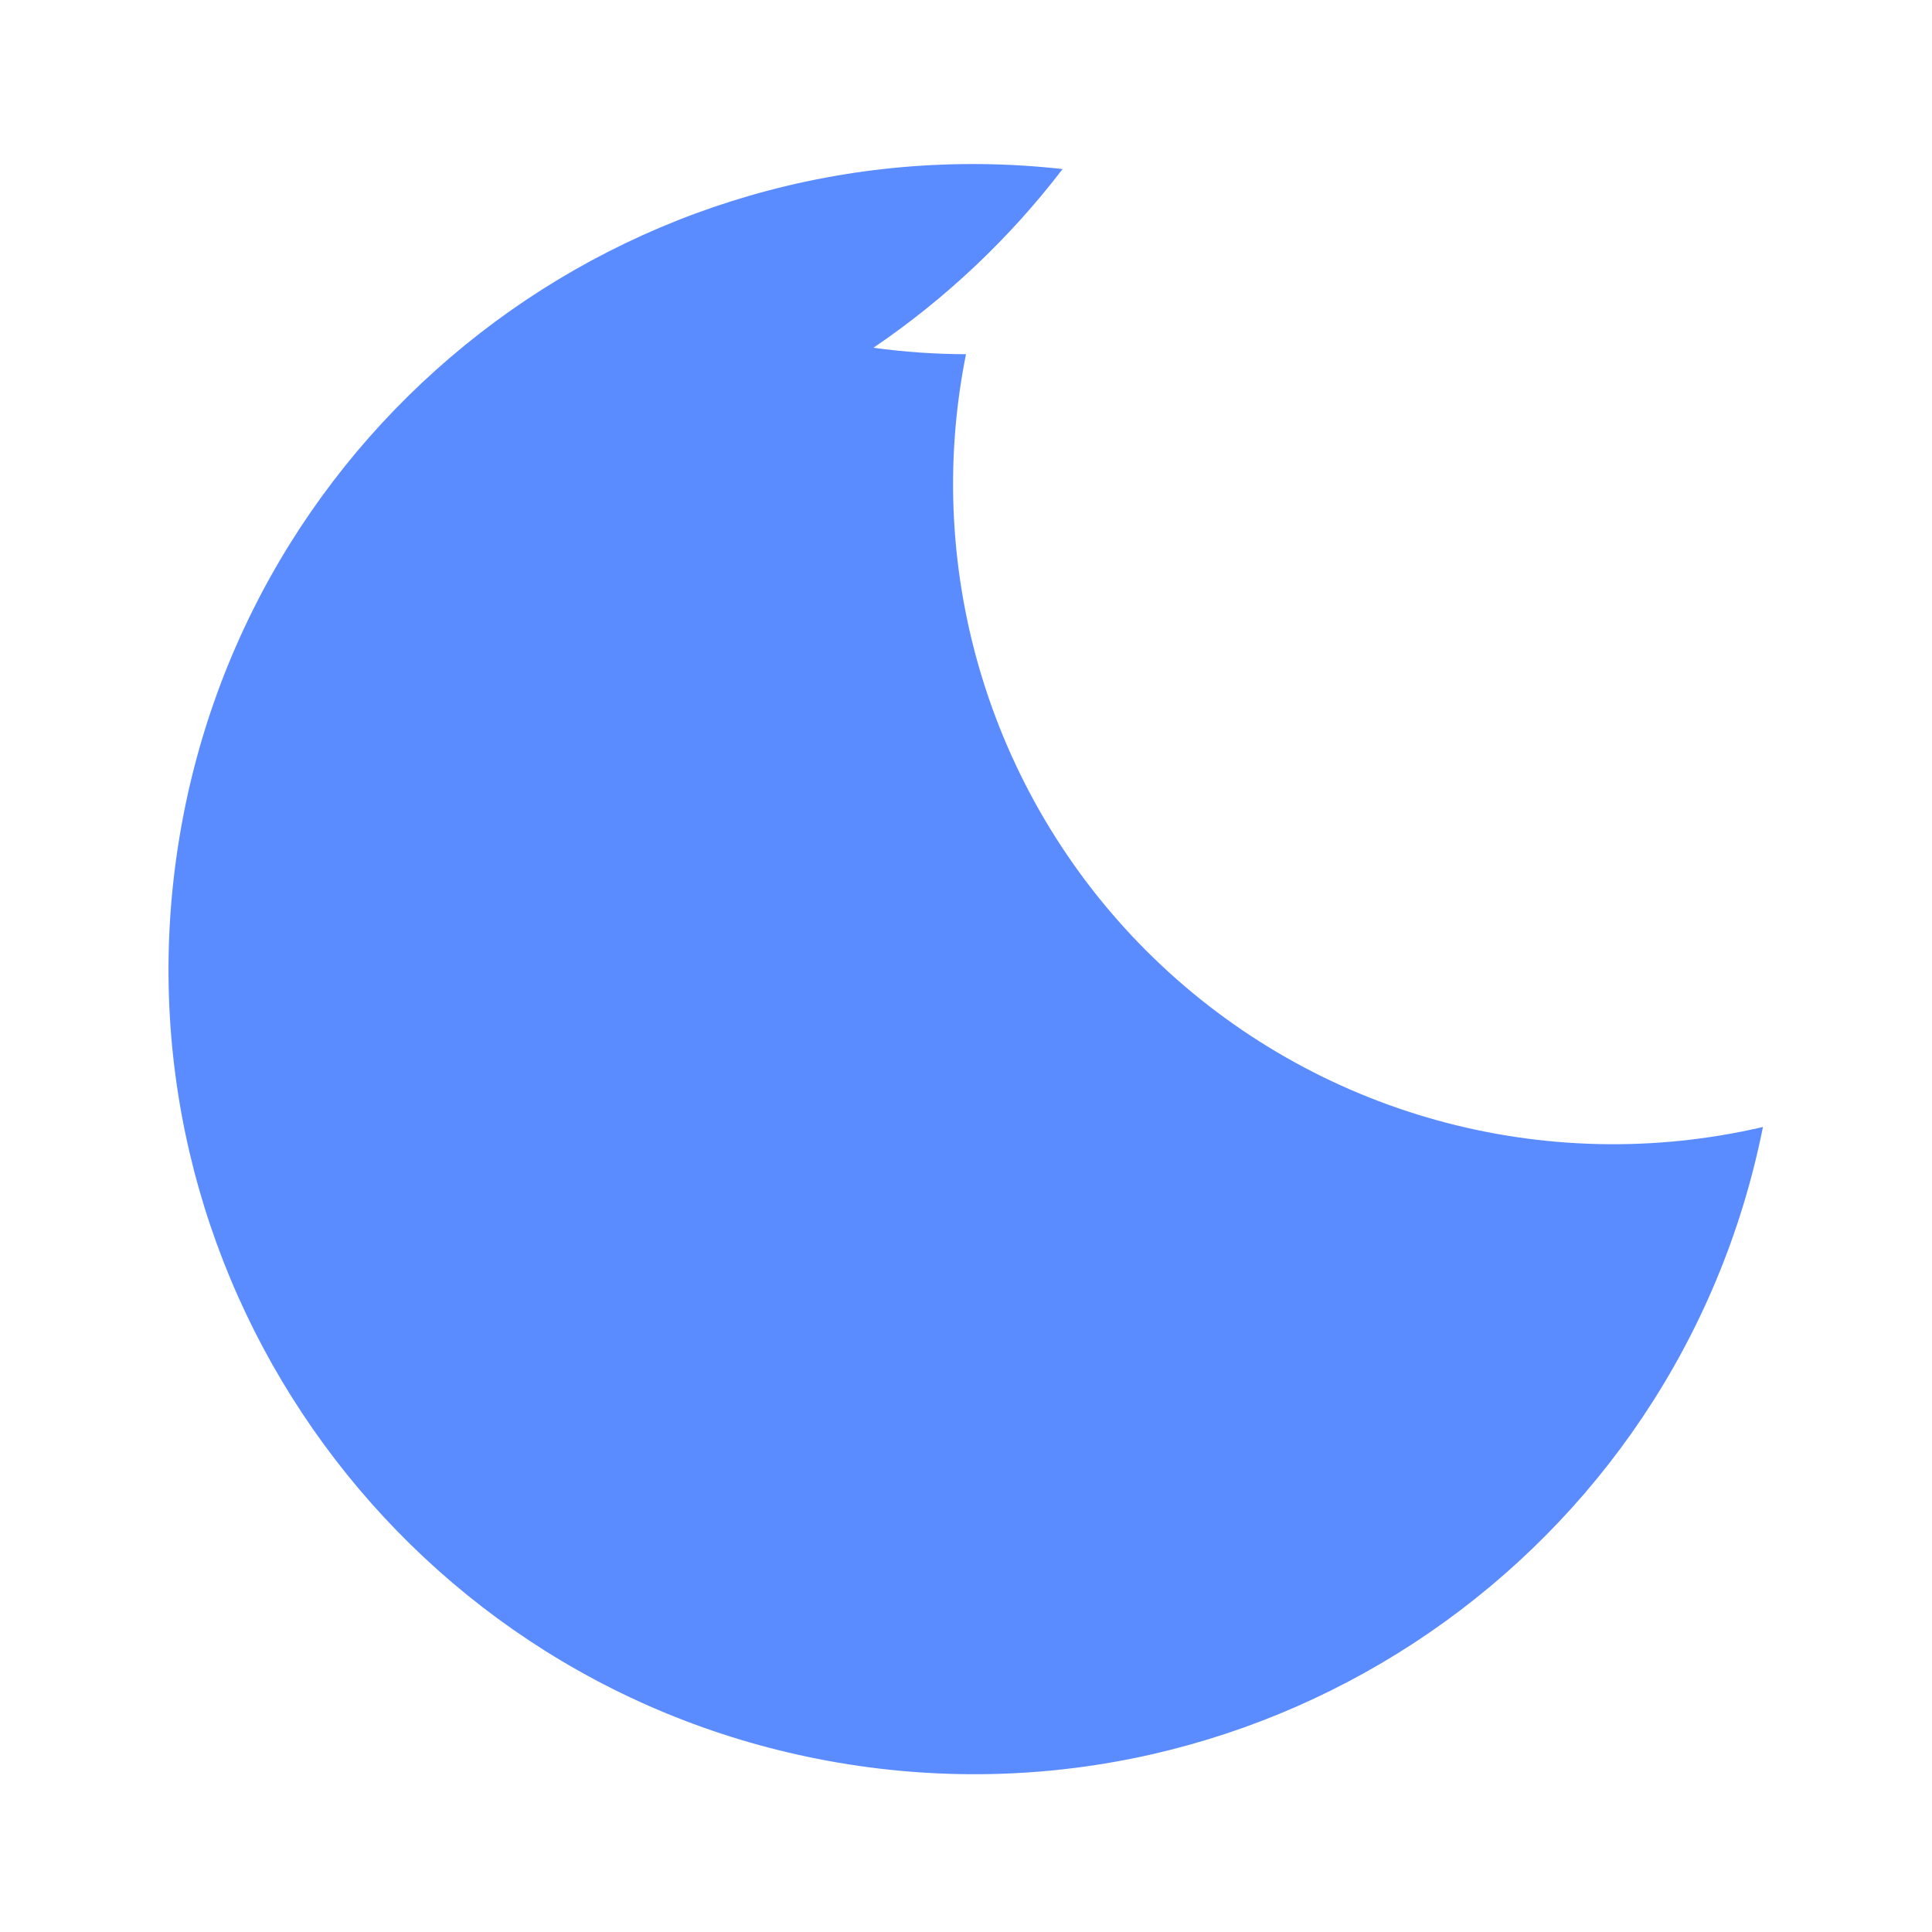
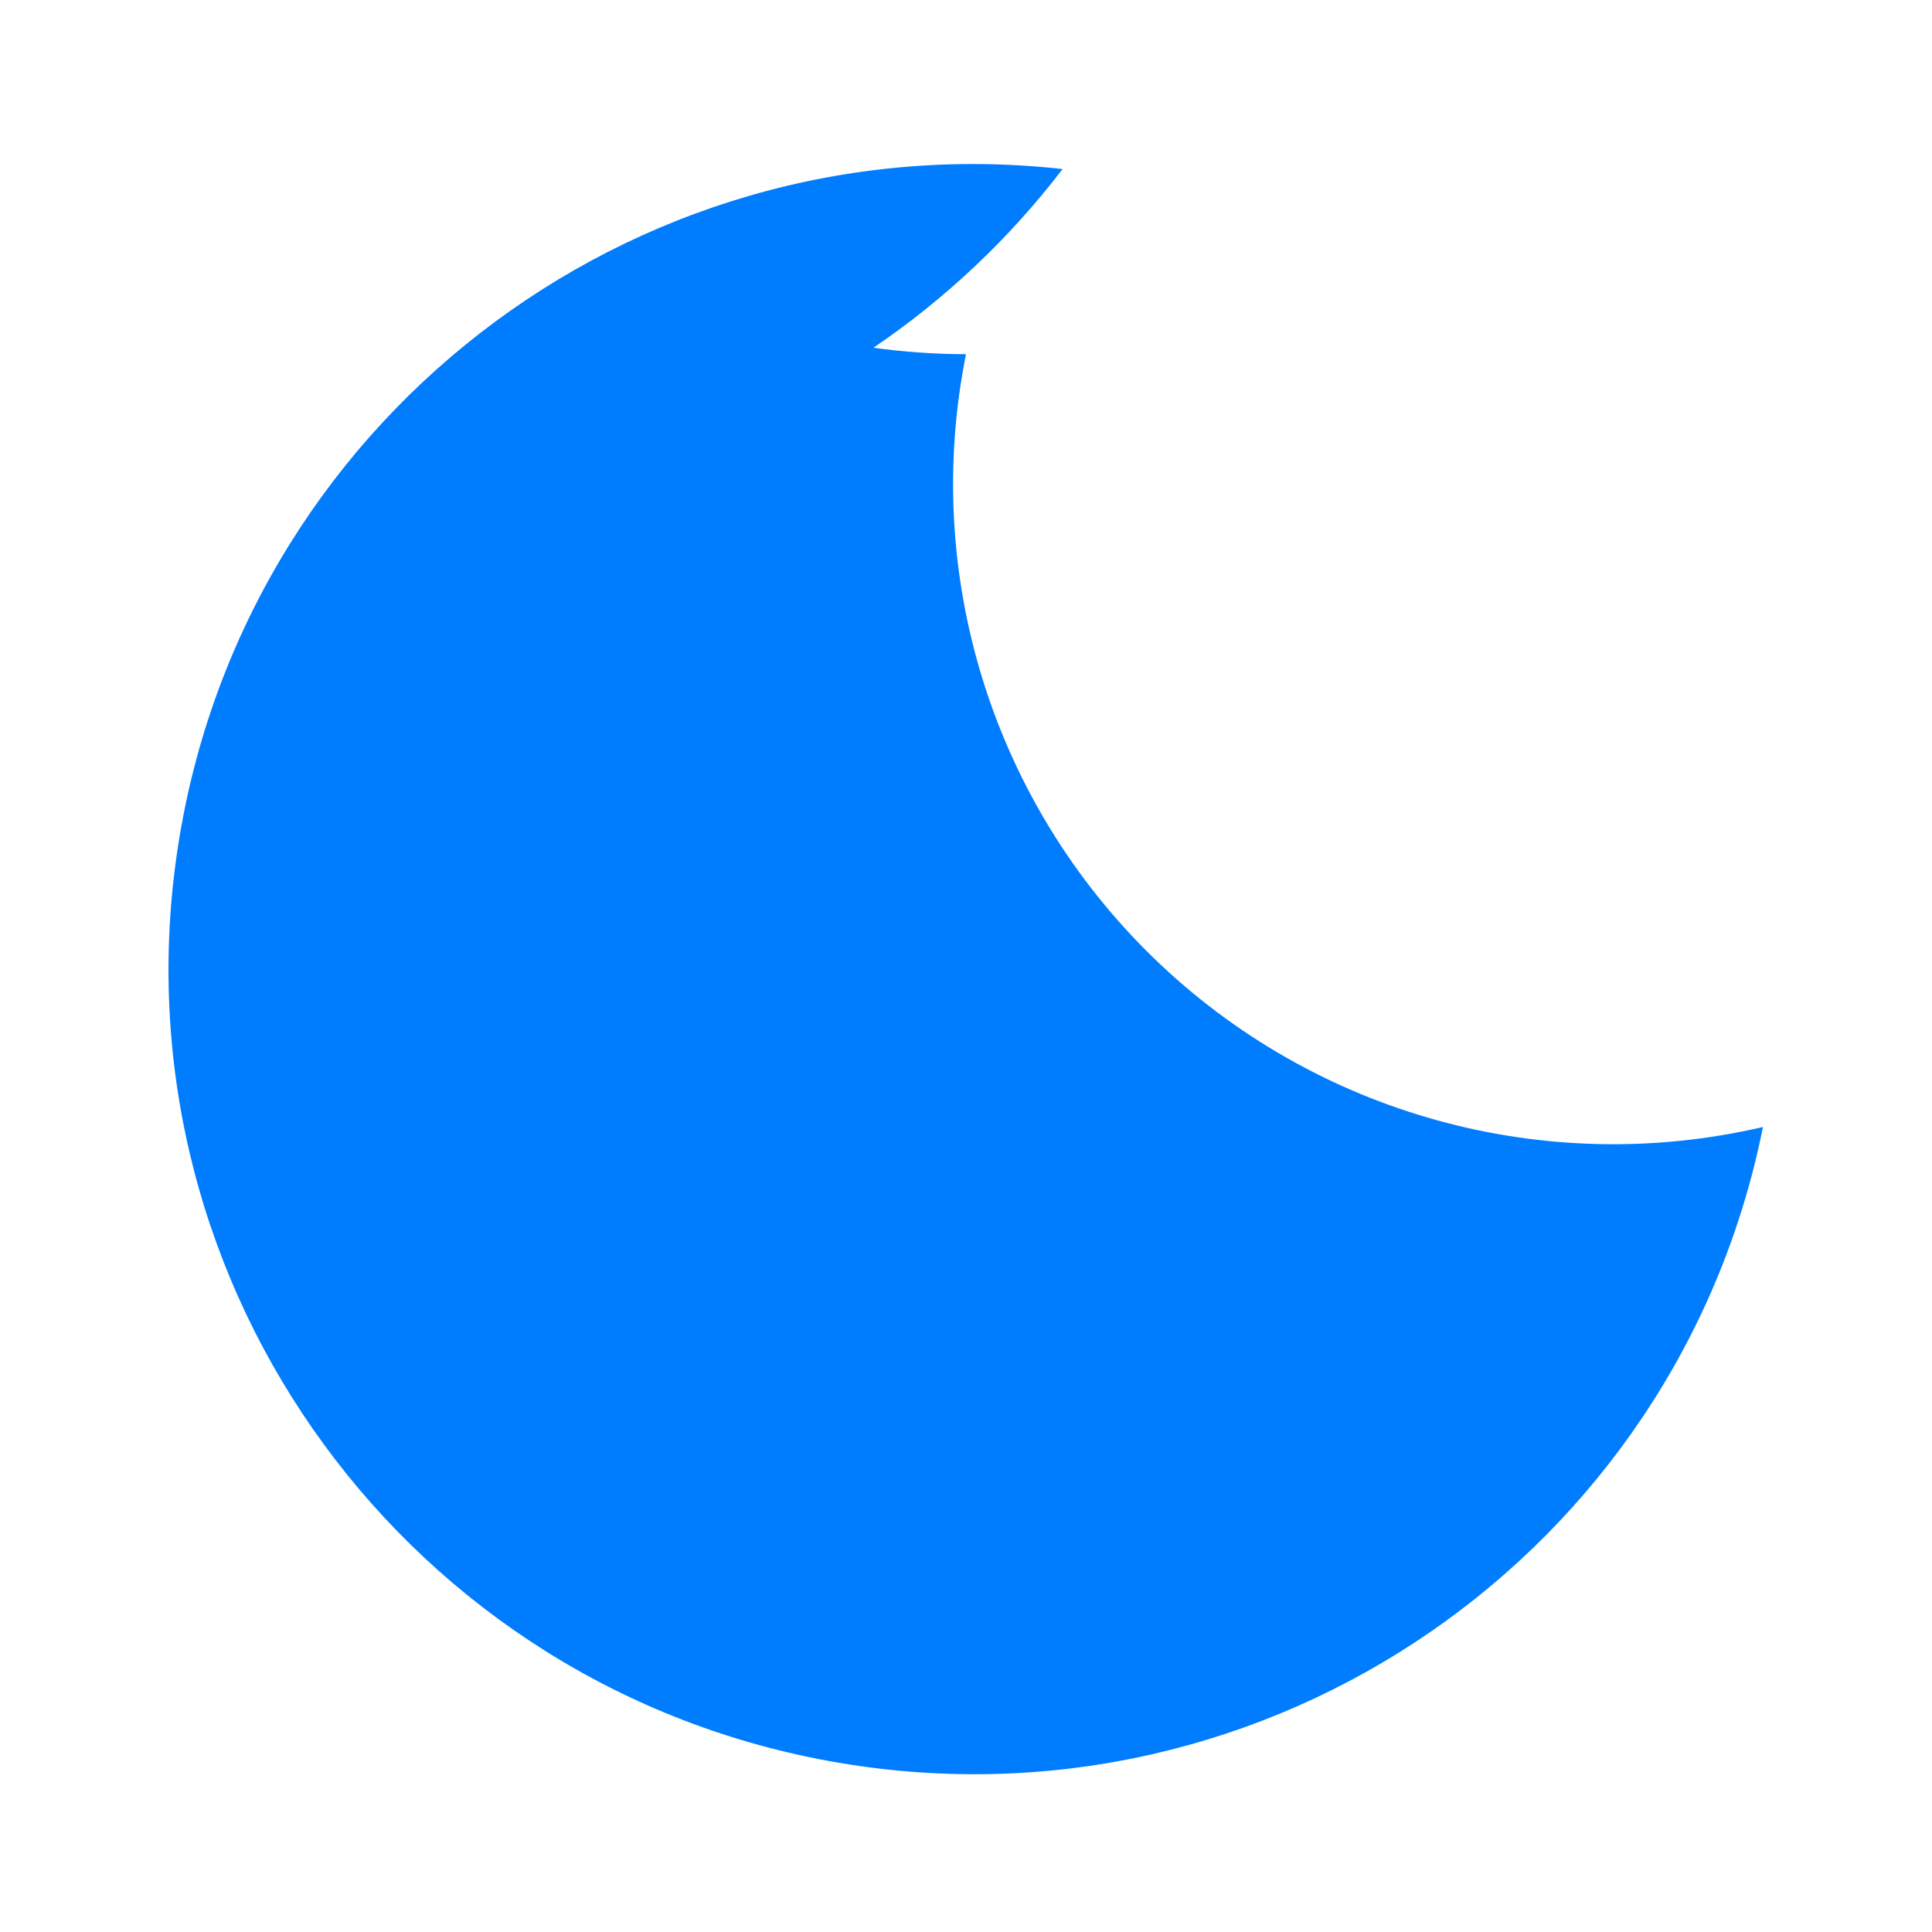
<svg xmlns="http://www.w3.org/2000/svg" role="img" viewBox="0 0 24 24">
-   <path fill="#5B8CFF" d="M13.2 2.1A10 10 0 1 0 21.9 14 8.2 8.2 0 0 1 12 4.4a8.6 8.6 0 0 1-1.15-.08 10.1 10.1 0 0 0 2.35-2.22z" />
+   <path fill="#007CFF" d="M13.2 2.1A10 10 0 1 0 21.9 14 8.2 8.2 0 0 1 12 4.4a8.6 8.6 0 0 1-1.15-.08 10.1 10.1 0 0 0 2.35-2.22z" />
</svg>
